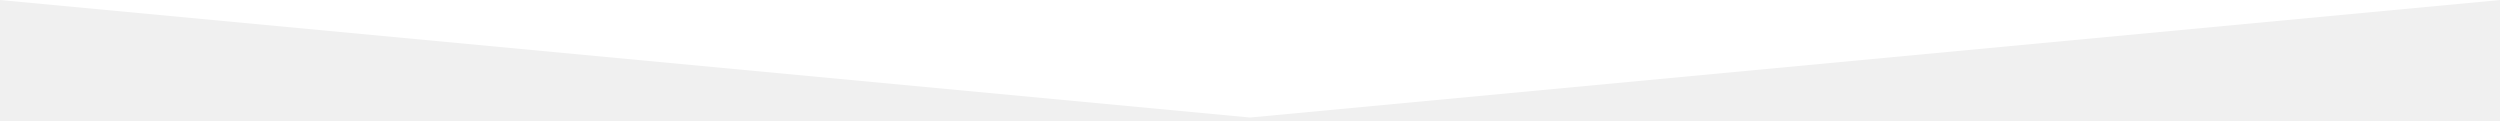
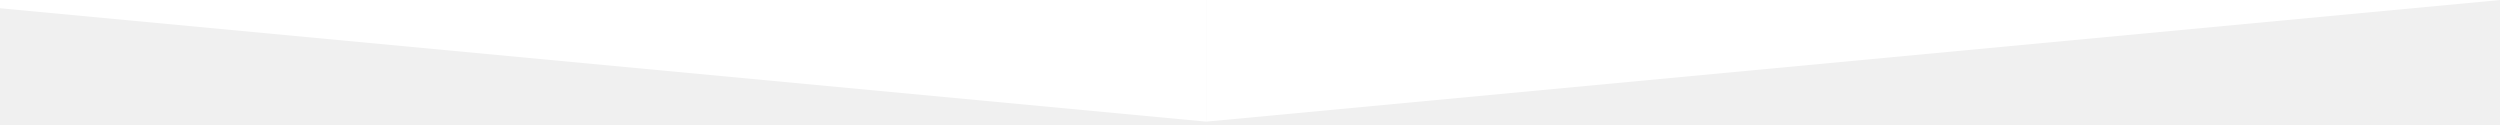
- <svg xmlns="http://www.w3.org/2000/svg" width="768" height="37" viewBox="0 0 768 37" fill="none">
-   <path fill-rule="evenodd" clip-rule="evenodd" d="M0 0H384V36.098L0 0Z" fill="white" />
-   <path fill-rule="evenodd" clip-rule="evenodd" d="M768 0H384V36.098L768 0Z" fill="white" />
+ <svg xmlns="http://www.w3.org/2000/svg" width="742" height="37" viewBox="0 0 742 37" fill="none">
+   <path fill-rule="evenodd" clip-rule="evenodd" d="M-26 0H358V36.098L-26 0Z" fill="white" />
+   <path fill-rule="evenodd" clip-rule="evenodd" d="M742 0H358V36.098L742 0Z" fill="white" />
</svg>
